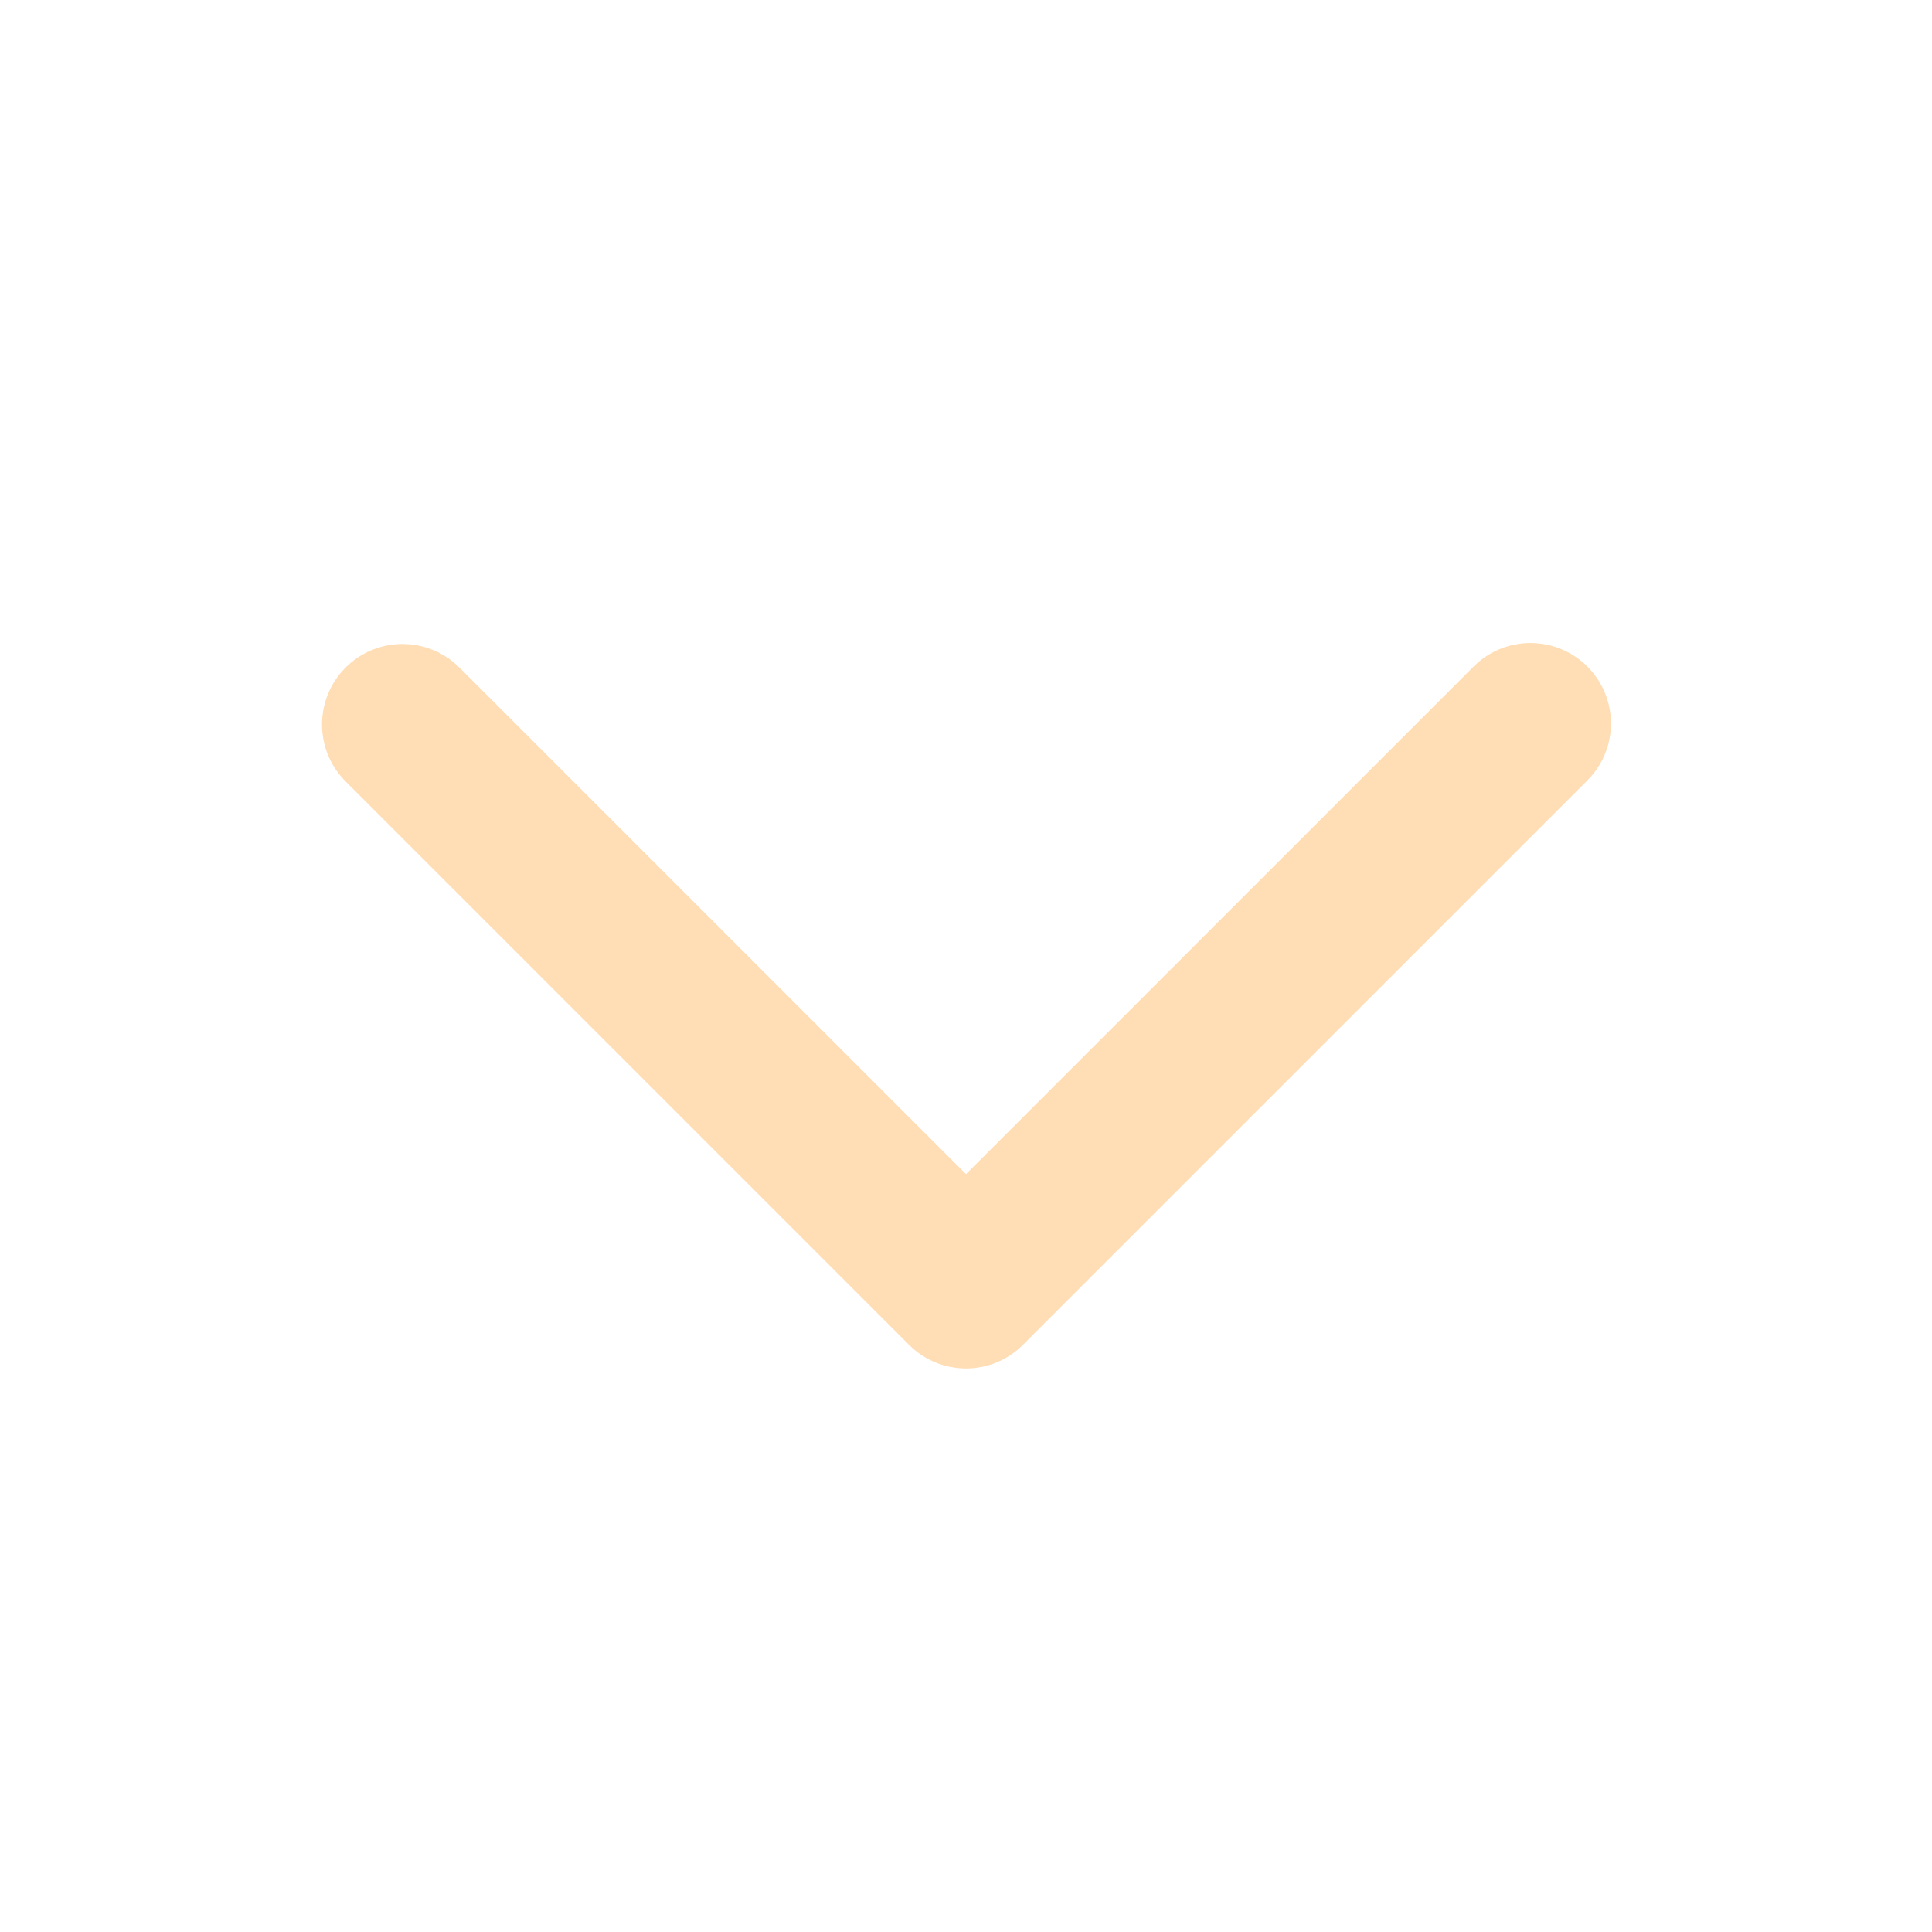
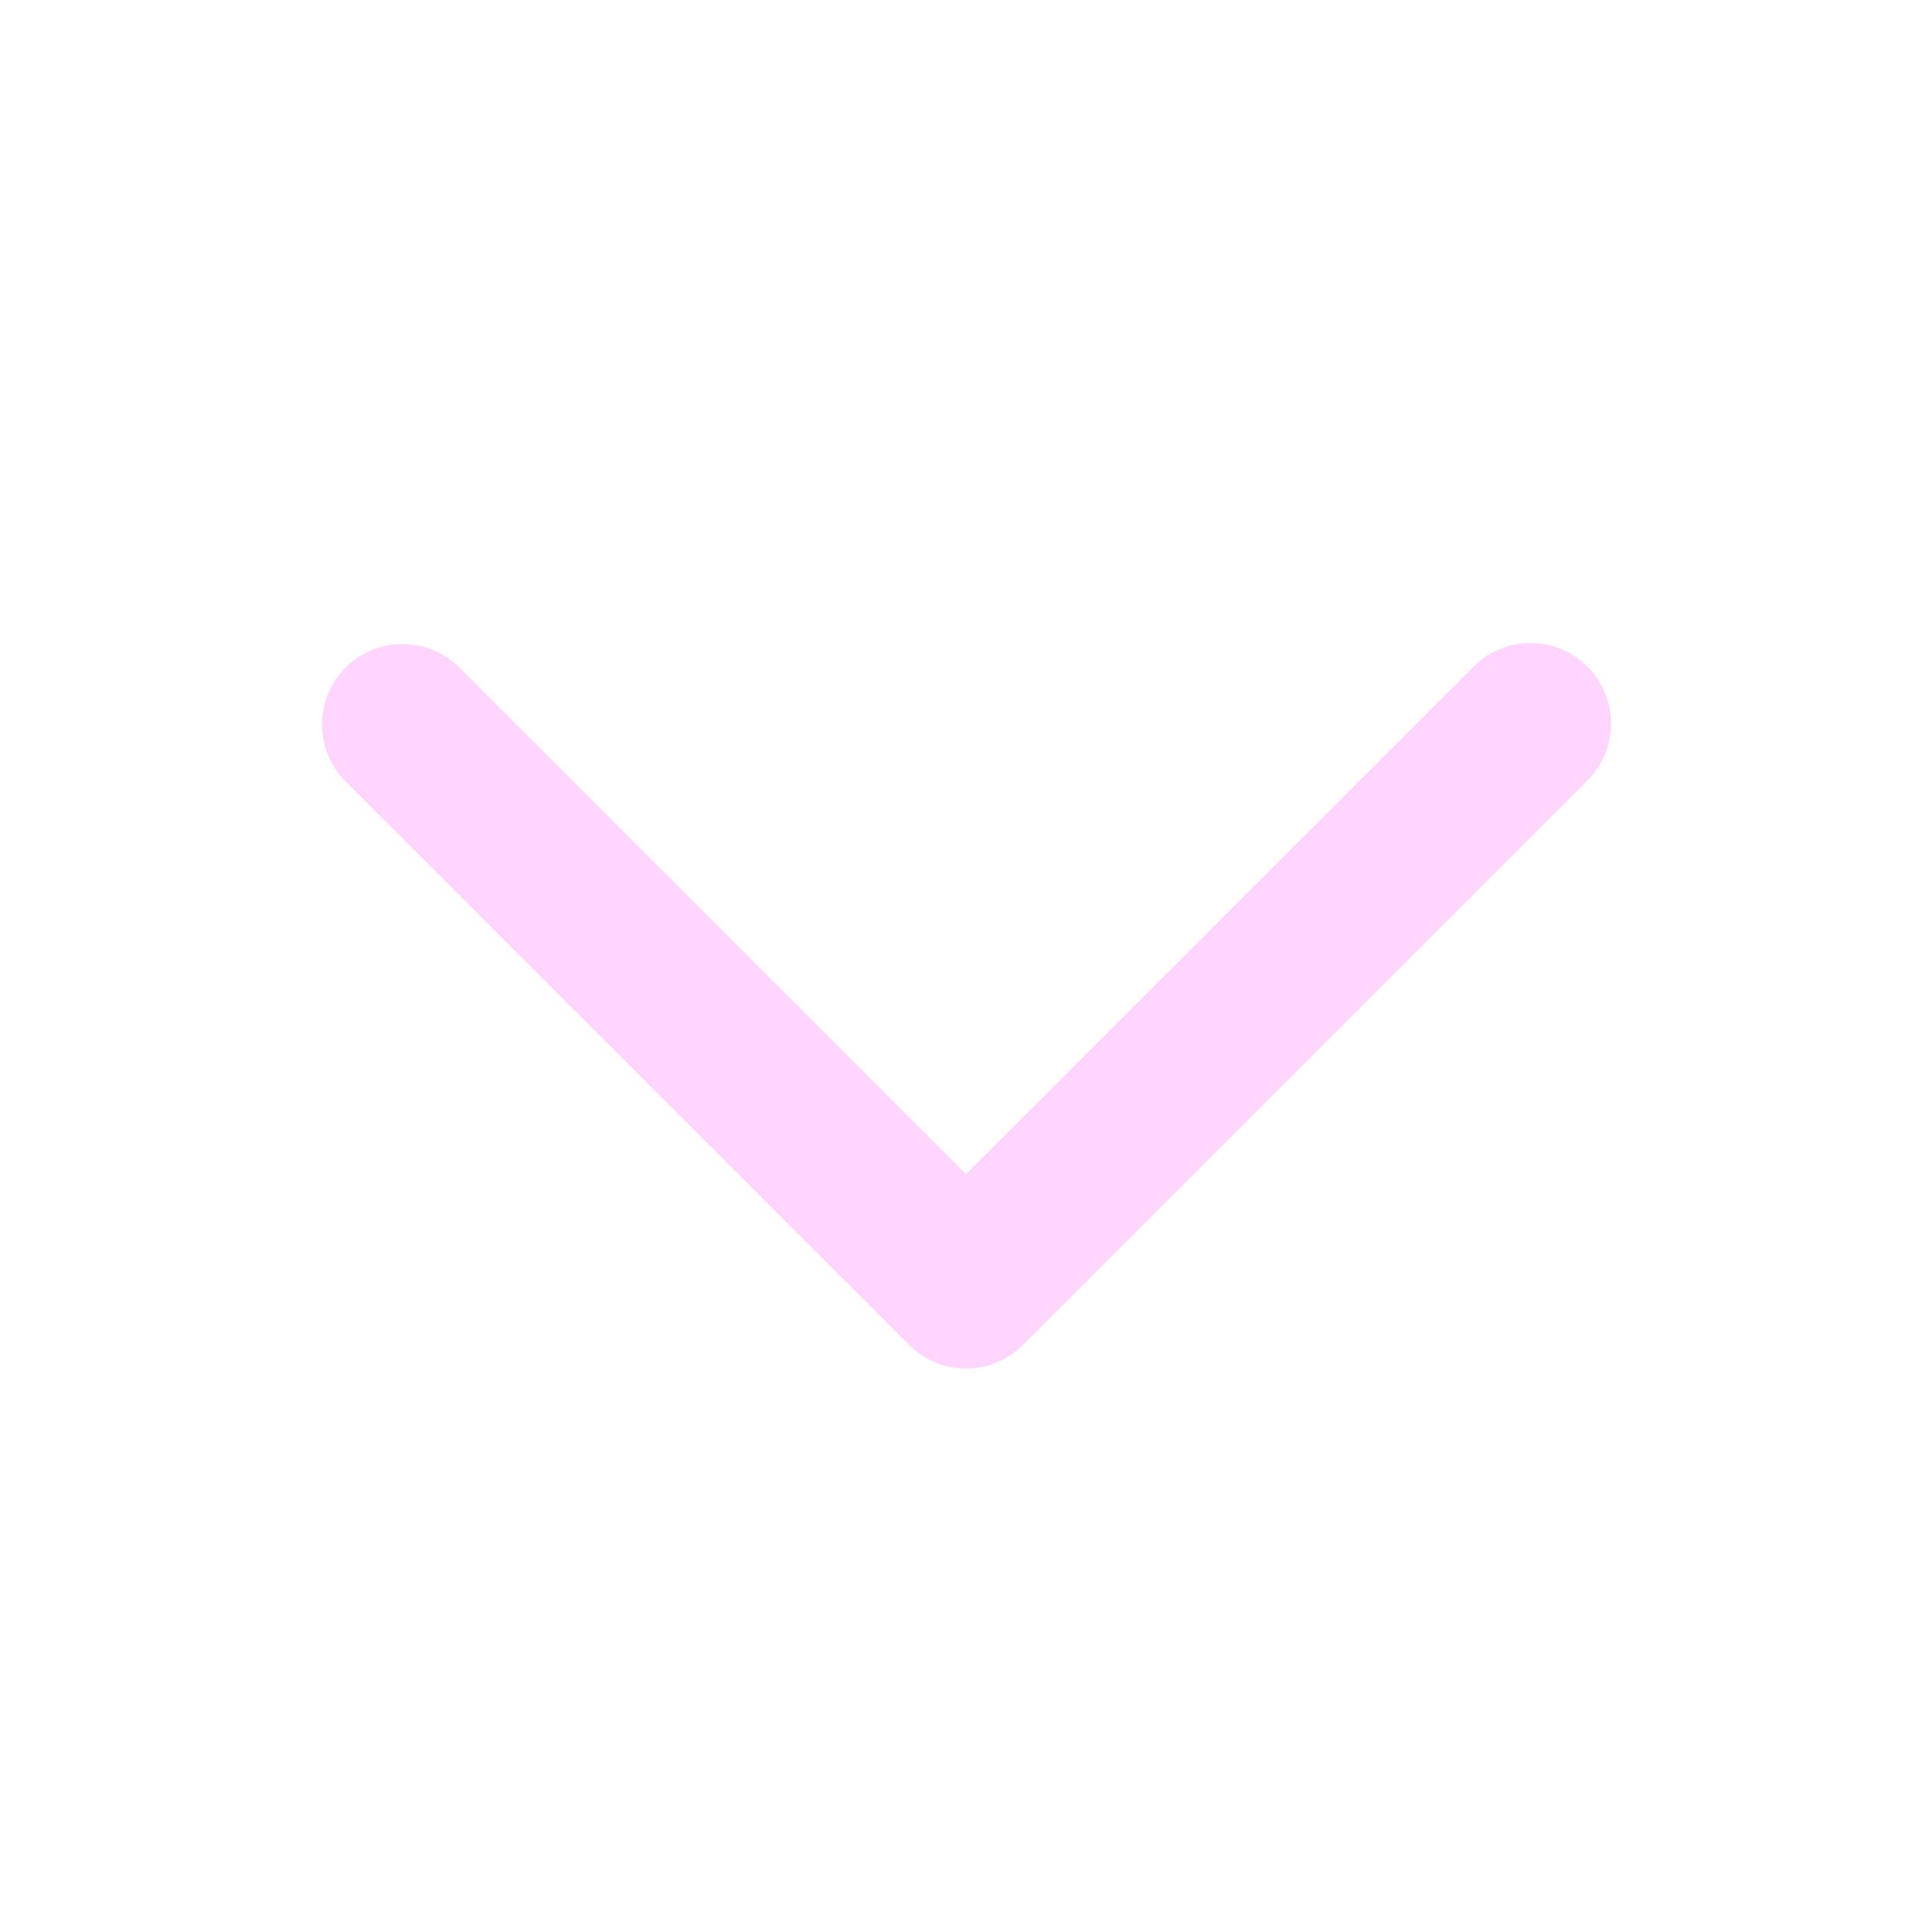
<svg xmlns="http://www.w3.org/2000/svg" width="24" height="24" fill="none" viewBox="0 0 24 24">
-   <path d="M4.293 8.293a1 1 0 0 1 1.414 0L12 14.586l6.293-6.293a1 1 0 1 1 1.414 1.414l-7 7a1 1 0 0 1-1.414 0l-7-7a1 1 0 0 1 0-1.414Z" fill="#ffddb5" />
+   <path d="M4.293 8.293a1 1 0 0 1 1.414 0L12 14.586l6.293-6.293a1 1 0 1 1 1.414 1.414l-7 7a1 1 0 0 1-1.414 0l-7-7a1 1 0 0 1 0-1.414Z" fill="#ffd5fd" />
</svg>
